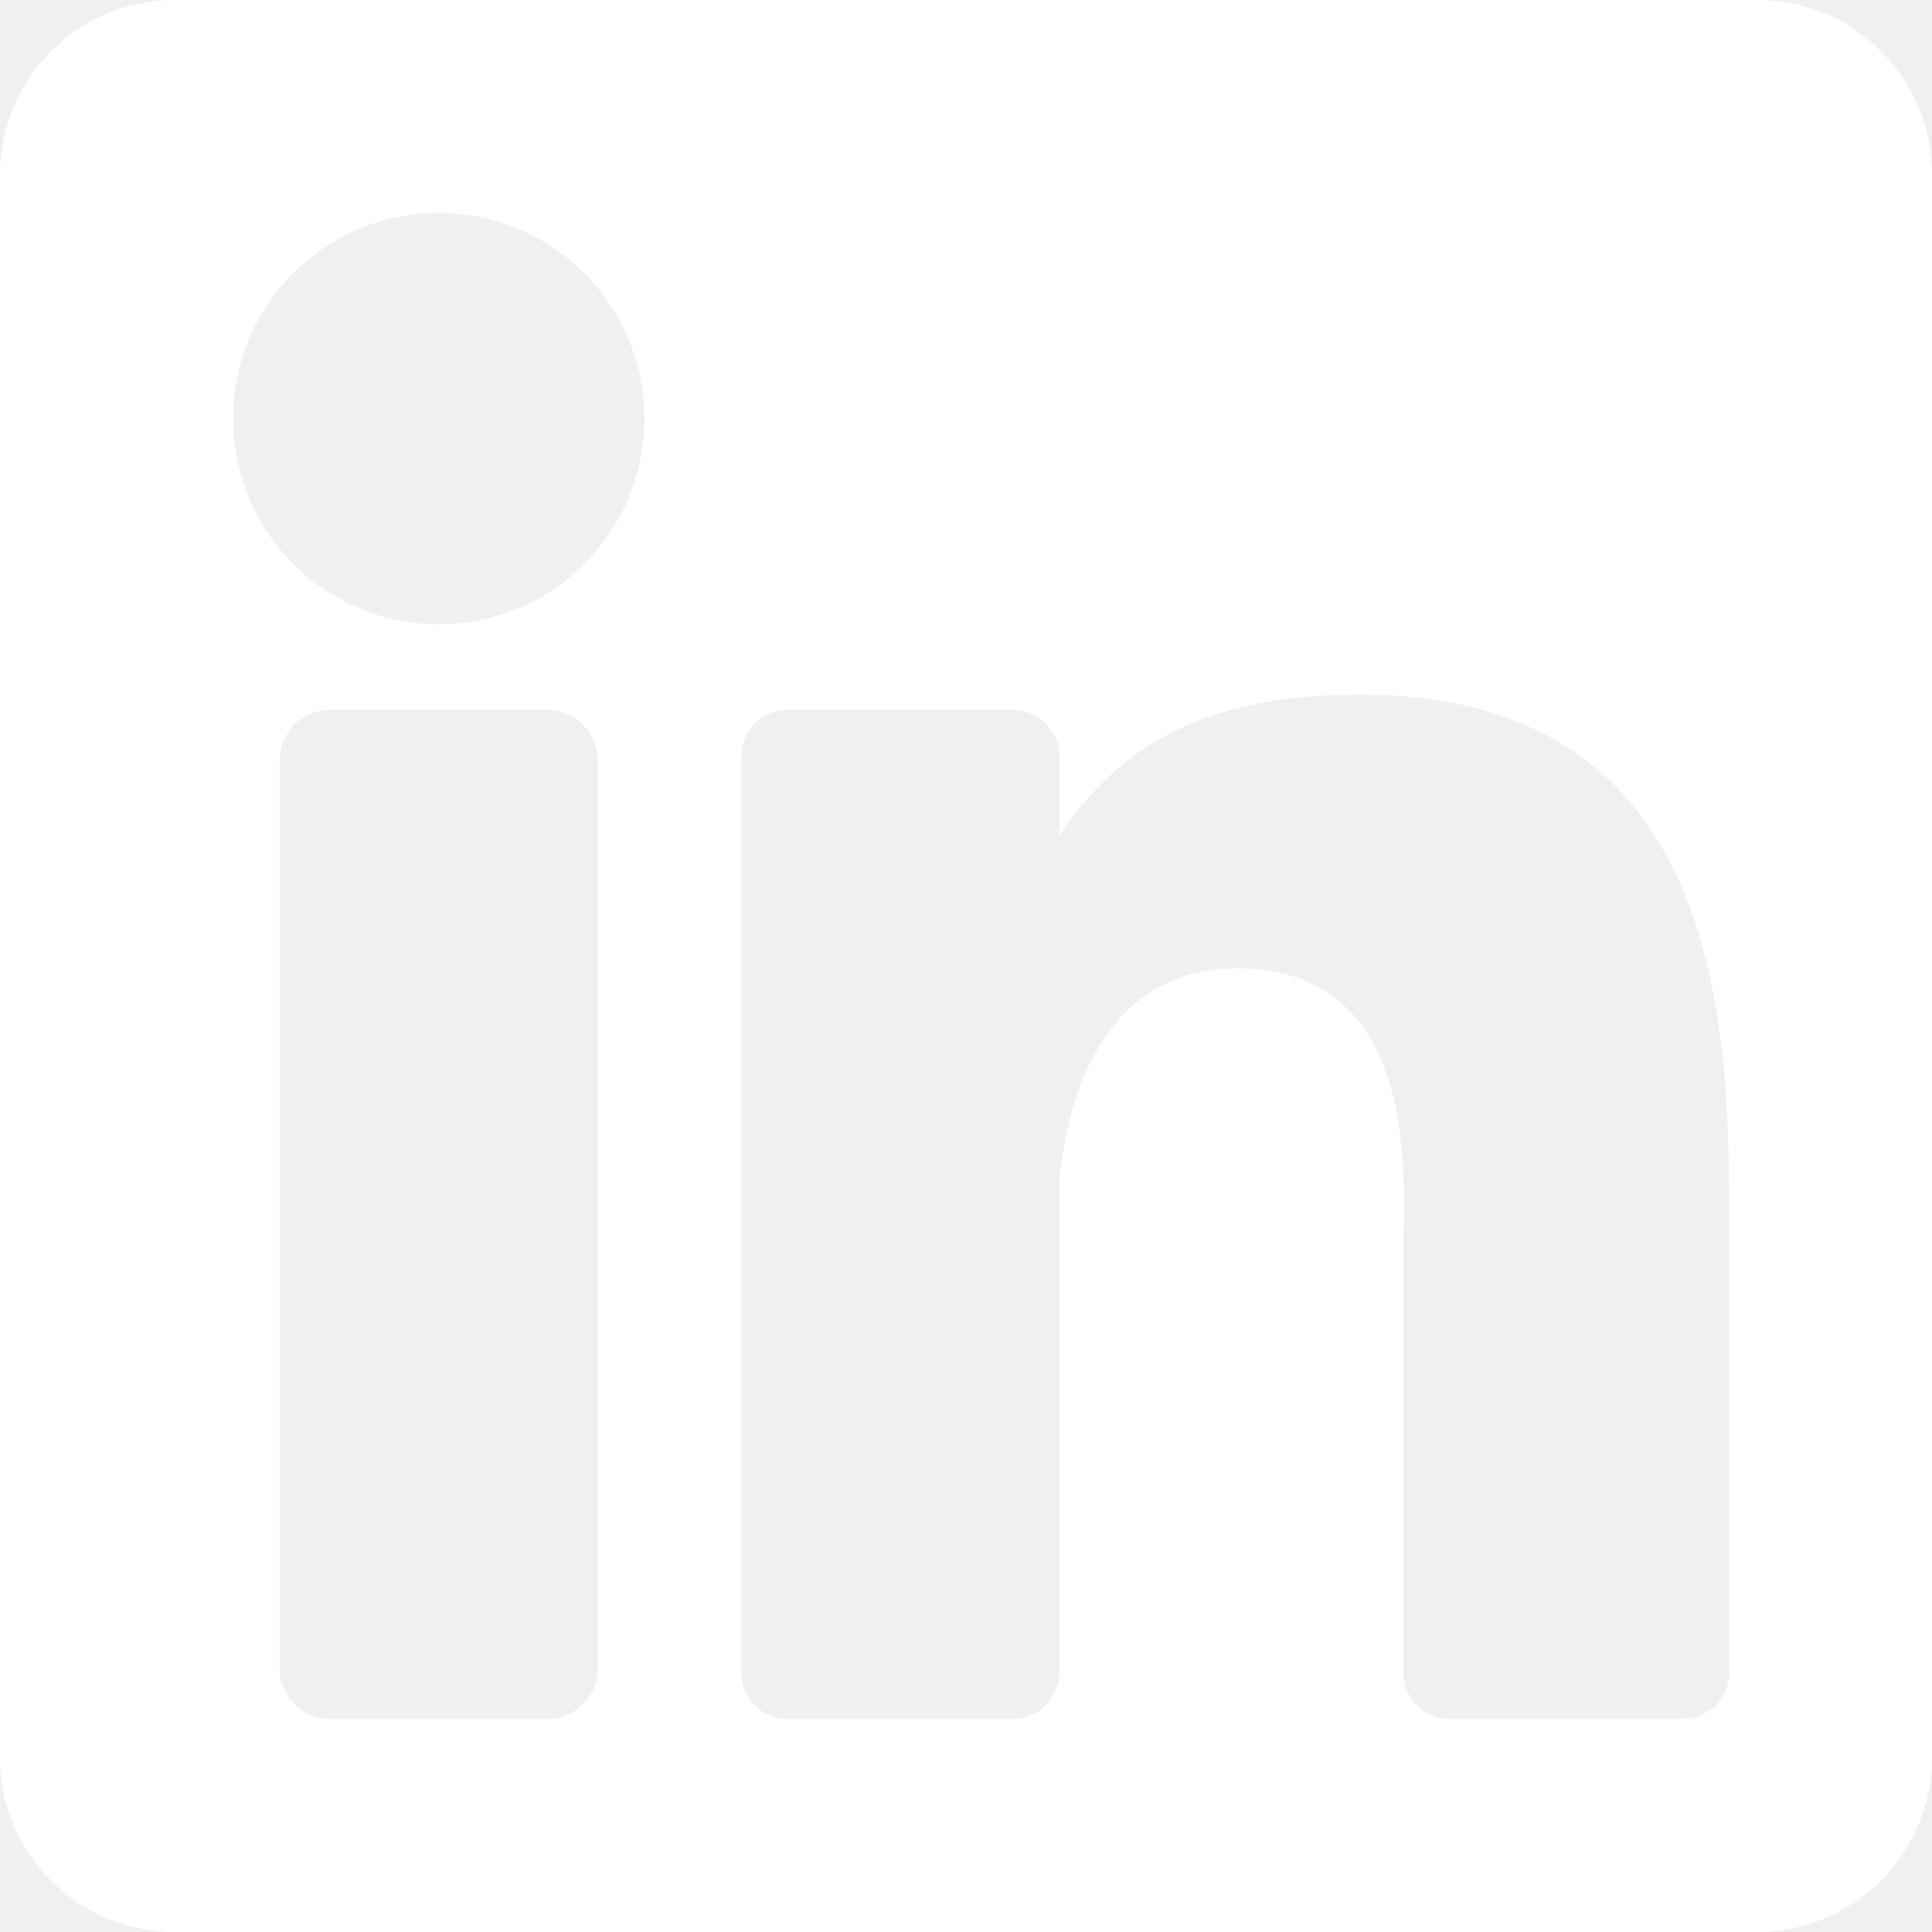
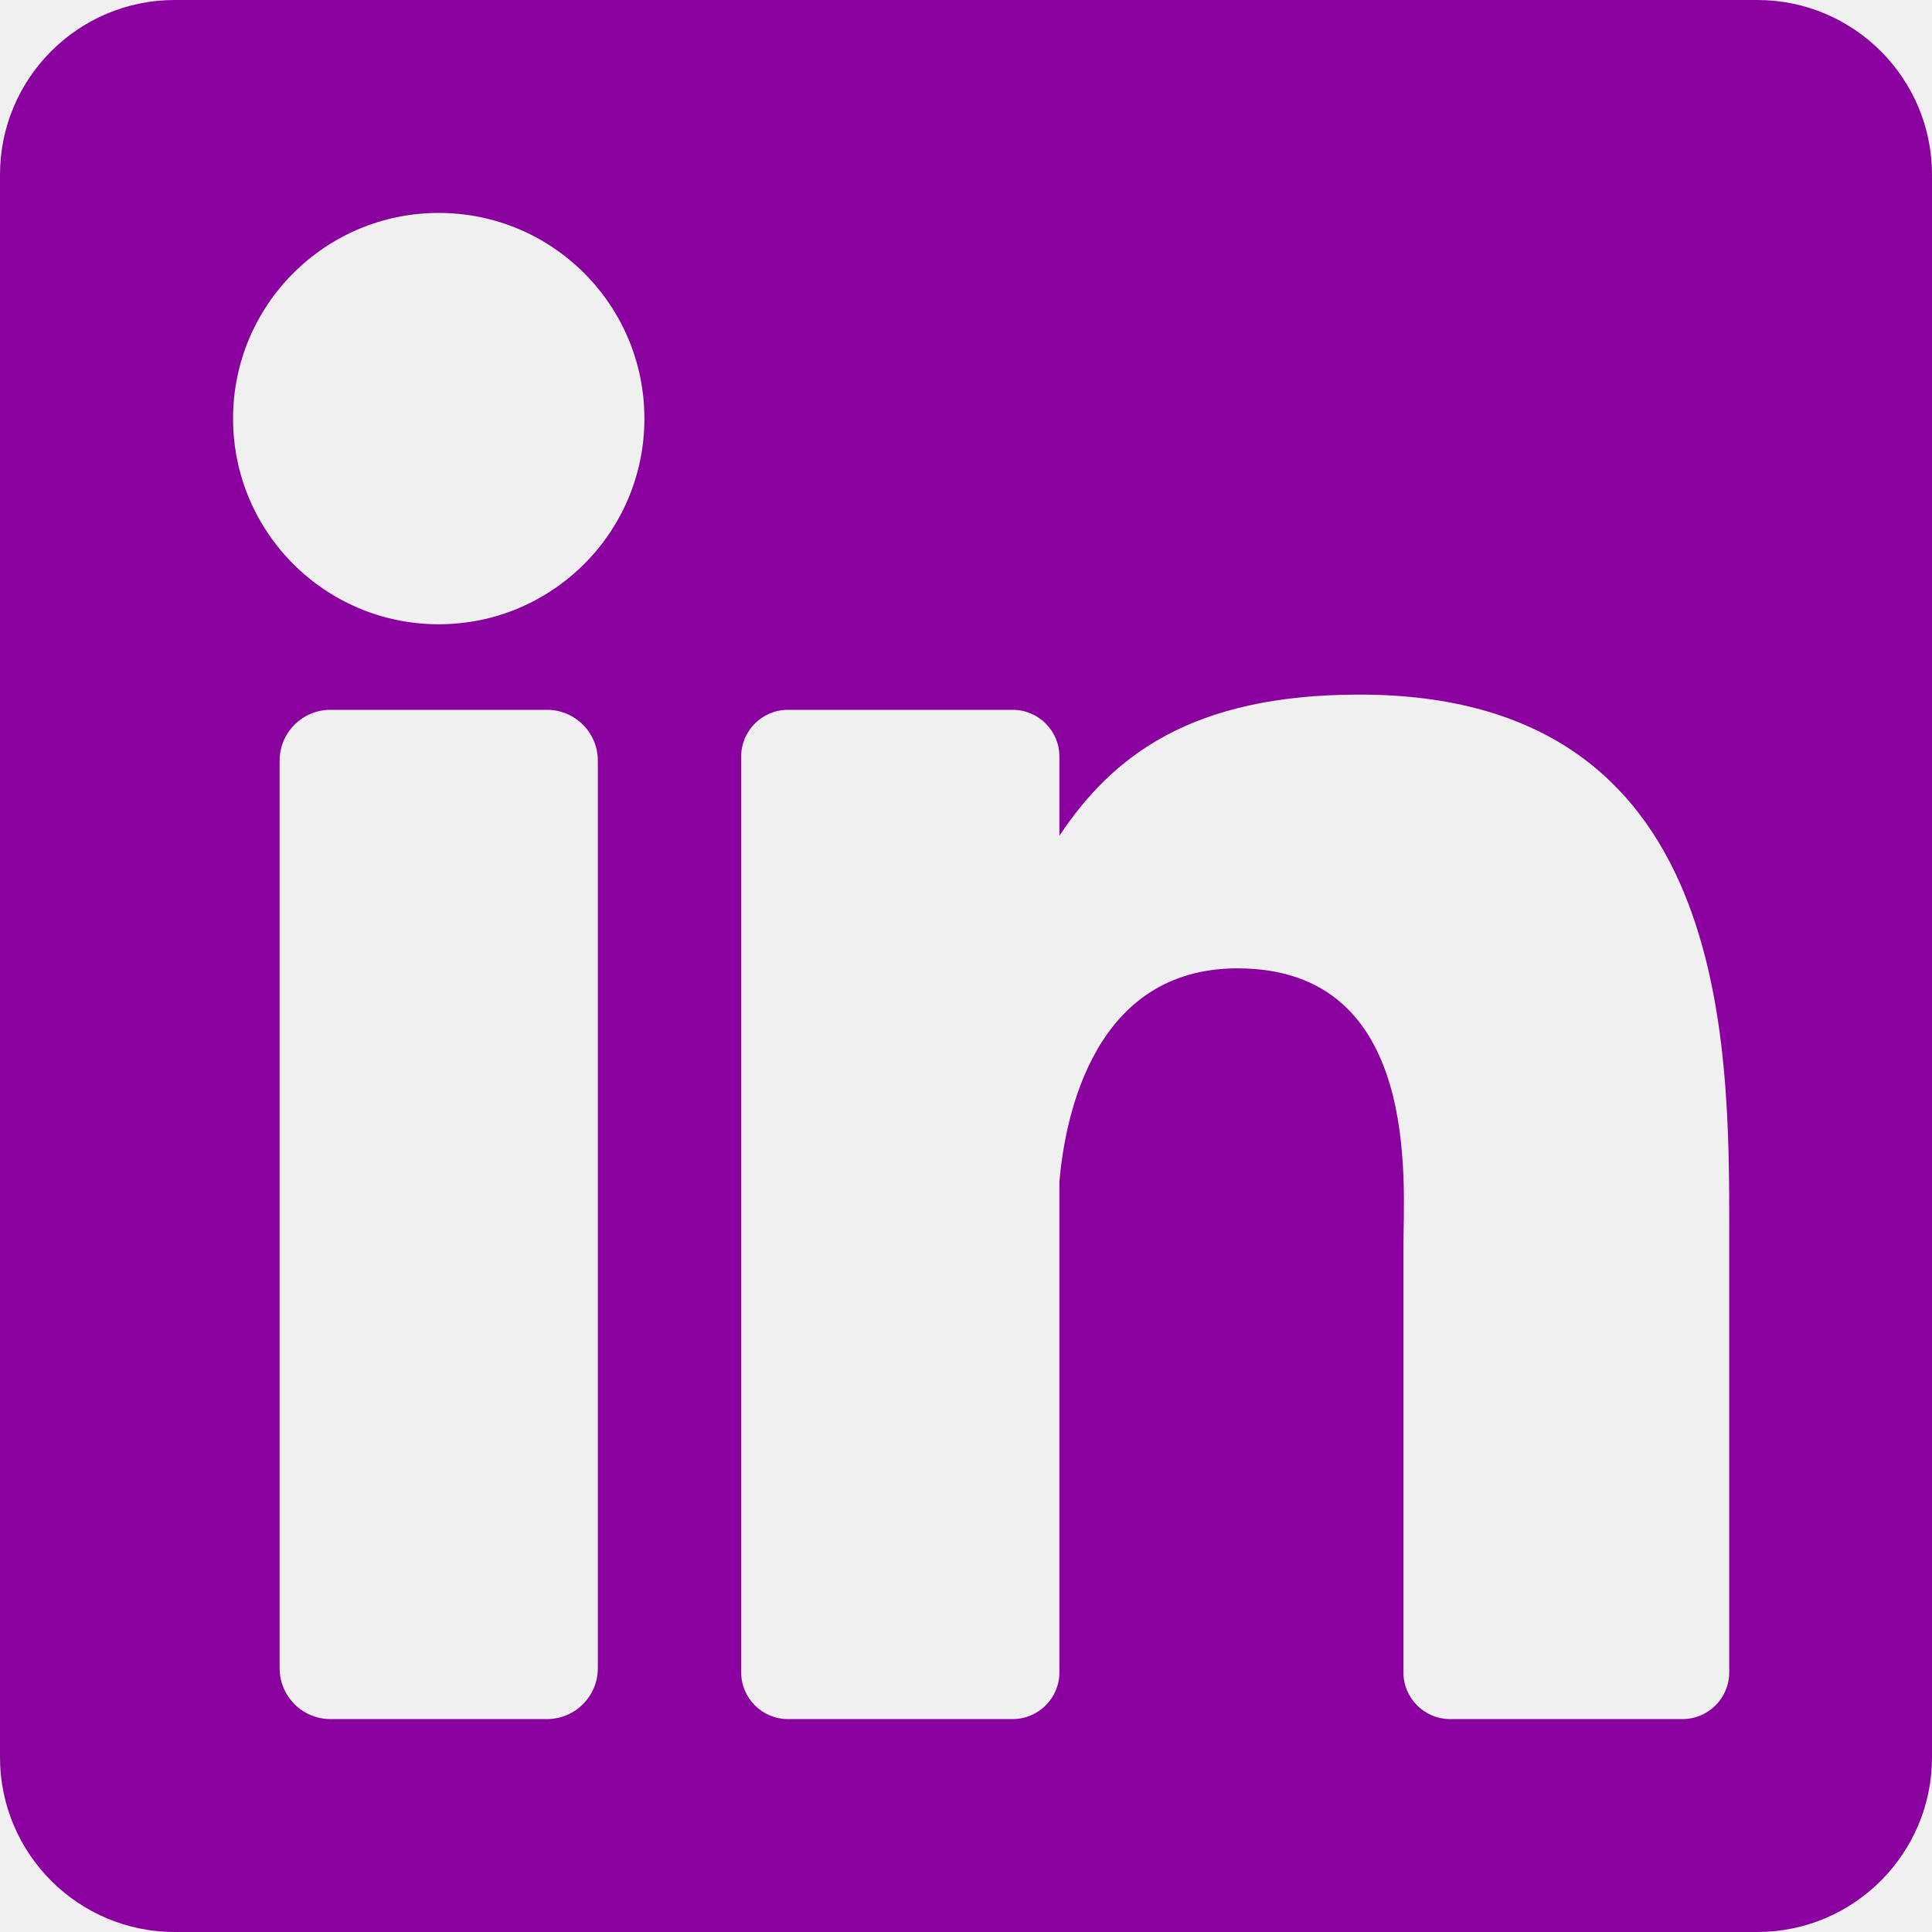
<svg xmlns="http://www.w3.org/2000/svg" height="800px" width="800px" version="1.1" id="Layer_1" viewBox="0 0 382 382" xml:space="preserve" fill="#000000">
  <g id="SVGRepo_bgCarrier" stroke-width="0" />
  <g id="SVGRepo_tracerCarrier" stroke-linecap="round" stroke-linejoin="round" />
  <g id="SVGRepo_iconCarrier">
-     <path style="fill:#ffffff;" d="M347.445,0H34.555C15.471,0,0,15.471,0,34.555v312.889C0,366.529,15.471,382,34.555,382h312.889 C366.529,382,382,366.529,382,347.444V34.555C382,15.471,366.529,0,347.445,0z M118.207,329.844c0,5.554-4.502,10.056-10.056,10.056 H65.345c-5.554,0-10.056-4.502-10.056-10.056V150.403c0-5.554,4.502-10.056,10.056-10.056h42.806 c5.554,0,10.056,4.502,10.056,10.056V329.844z M86.748,123.432c-22.459,0-40.666-18.207-40.666-40.666S64.289,42.1,86.748,42.1 s40.666,18.207,40.666,40.666S109.208,123.432,86.748,123.432z M341.91,330.654c0,5.106-4.14,9.246-9.246,9.246H286.73 c-5.106,0-9.246-4.14-9.246-9.246v-84.168c0-12.556,3.683-55.021-32.813-55.021c-28.309,0-34.051,29.066-35.204,42.11v97.079 c0,5.106-4.139,9.246-9.246,9.246h-44.426c-5.106,0-9.246-4.14-9.246-9.246V149.593c0-5.106,4.14-9.246,9.246-9.246h44.426 c5.106,0,9.246,4.14,9.246,9.246v15.655c10.497-15.753,26.097-27.912,59.312-27.912c73.552,0,73.131,68.716,73.131,106.472 L341.91,330.654L341.91,330.654z" />
+     <path style="fill:#8B01A0;" d="M347.445,0H34.555C15.471,0,0,15.471,0,34.555v312.889C0,366.529,15.471,382,34.555,382h312.889 C366.529,382,382,366.529,382,347.444V34.555C382,15.471,366.529,0,347.445,0z M118.207,329.844c0,5.554-4.502,10.056-10.056,10.056 H65.345c-5.554,0-10.056-4.502-10.056-10.056V150.403c0-5.554,4.502-10.056,10.056-10.056h42.806 c5.554,0,10.056,4.502,10.056,10.056V329.844z M86.748,123.432c-22.459,0-40.666-18.207-40.666-40.666S64.289,42.1,86.748,42.1 s40.666,18.207,40.666,40.666S109.208,123.432,86.748,123.432z M341.91,330.654c0,5.106-4.14,9.246-9.246,9.246H286.73 c-5.106,0-9.246-4.14-9.246-9.246v-84.168c0-12.556,3.683-55.021-32.813-55.021c-28.309,0-34.051,29.066-35.204,42.11v97.079 c0,5.106-4.139,9.246-9.246,9.246h-44.426c-5.106,0-9.246-4.14-9.246-9.246V149.593c0-5.106,4.14-9.246,9.246-9.246h44.426 c5.106,0,9.246,4.14,9.246,9.246v15.655c10.497-15.753,26.097-27.912,59.312-27.912c73.552,0,73.131,68.716,73.131,106.472 L341.91,330.654L341.91,330.654z" />
  </g>
</svg>
